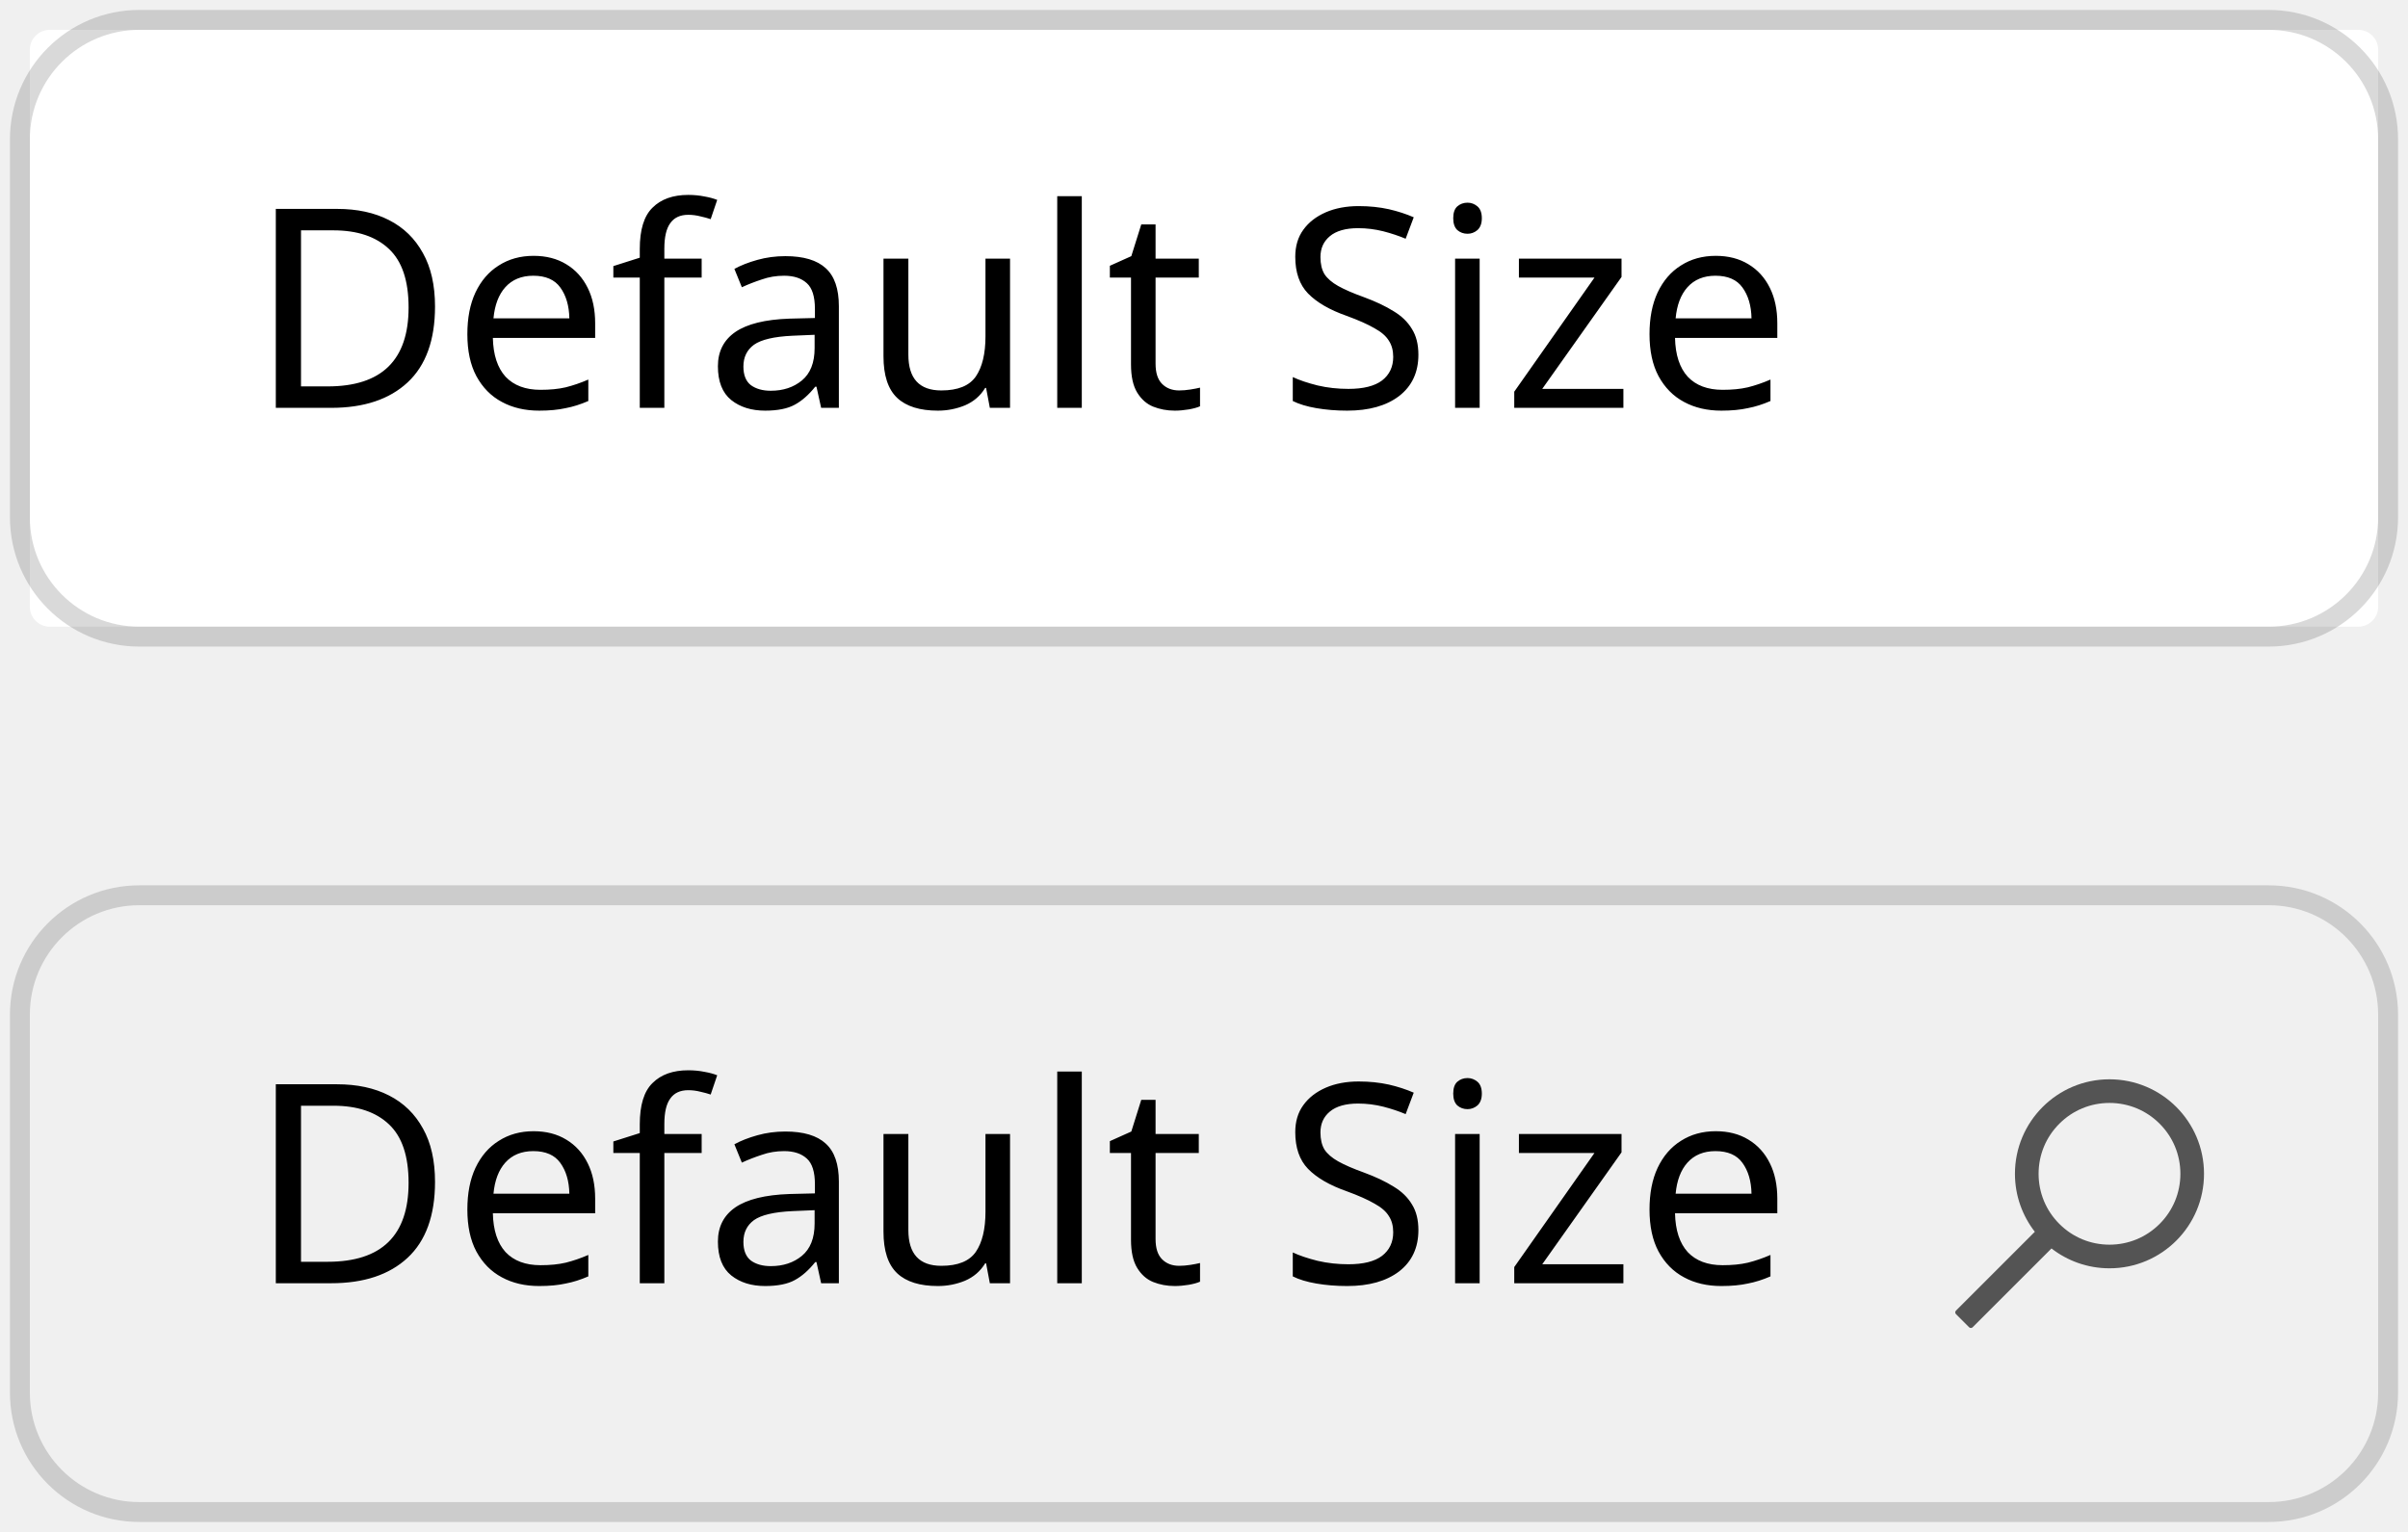
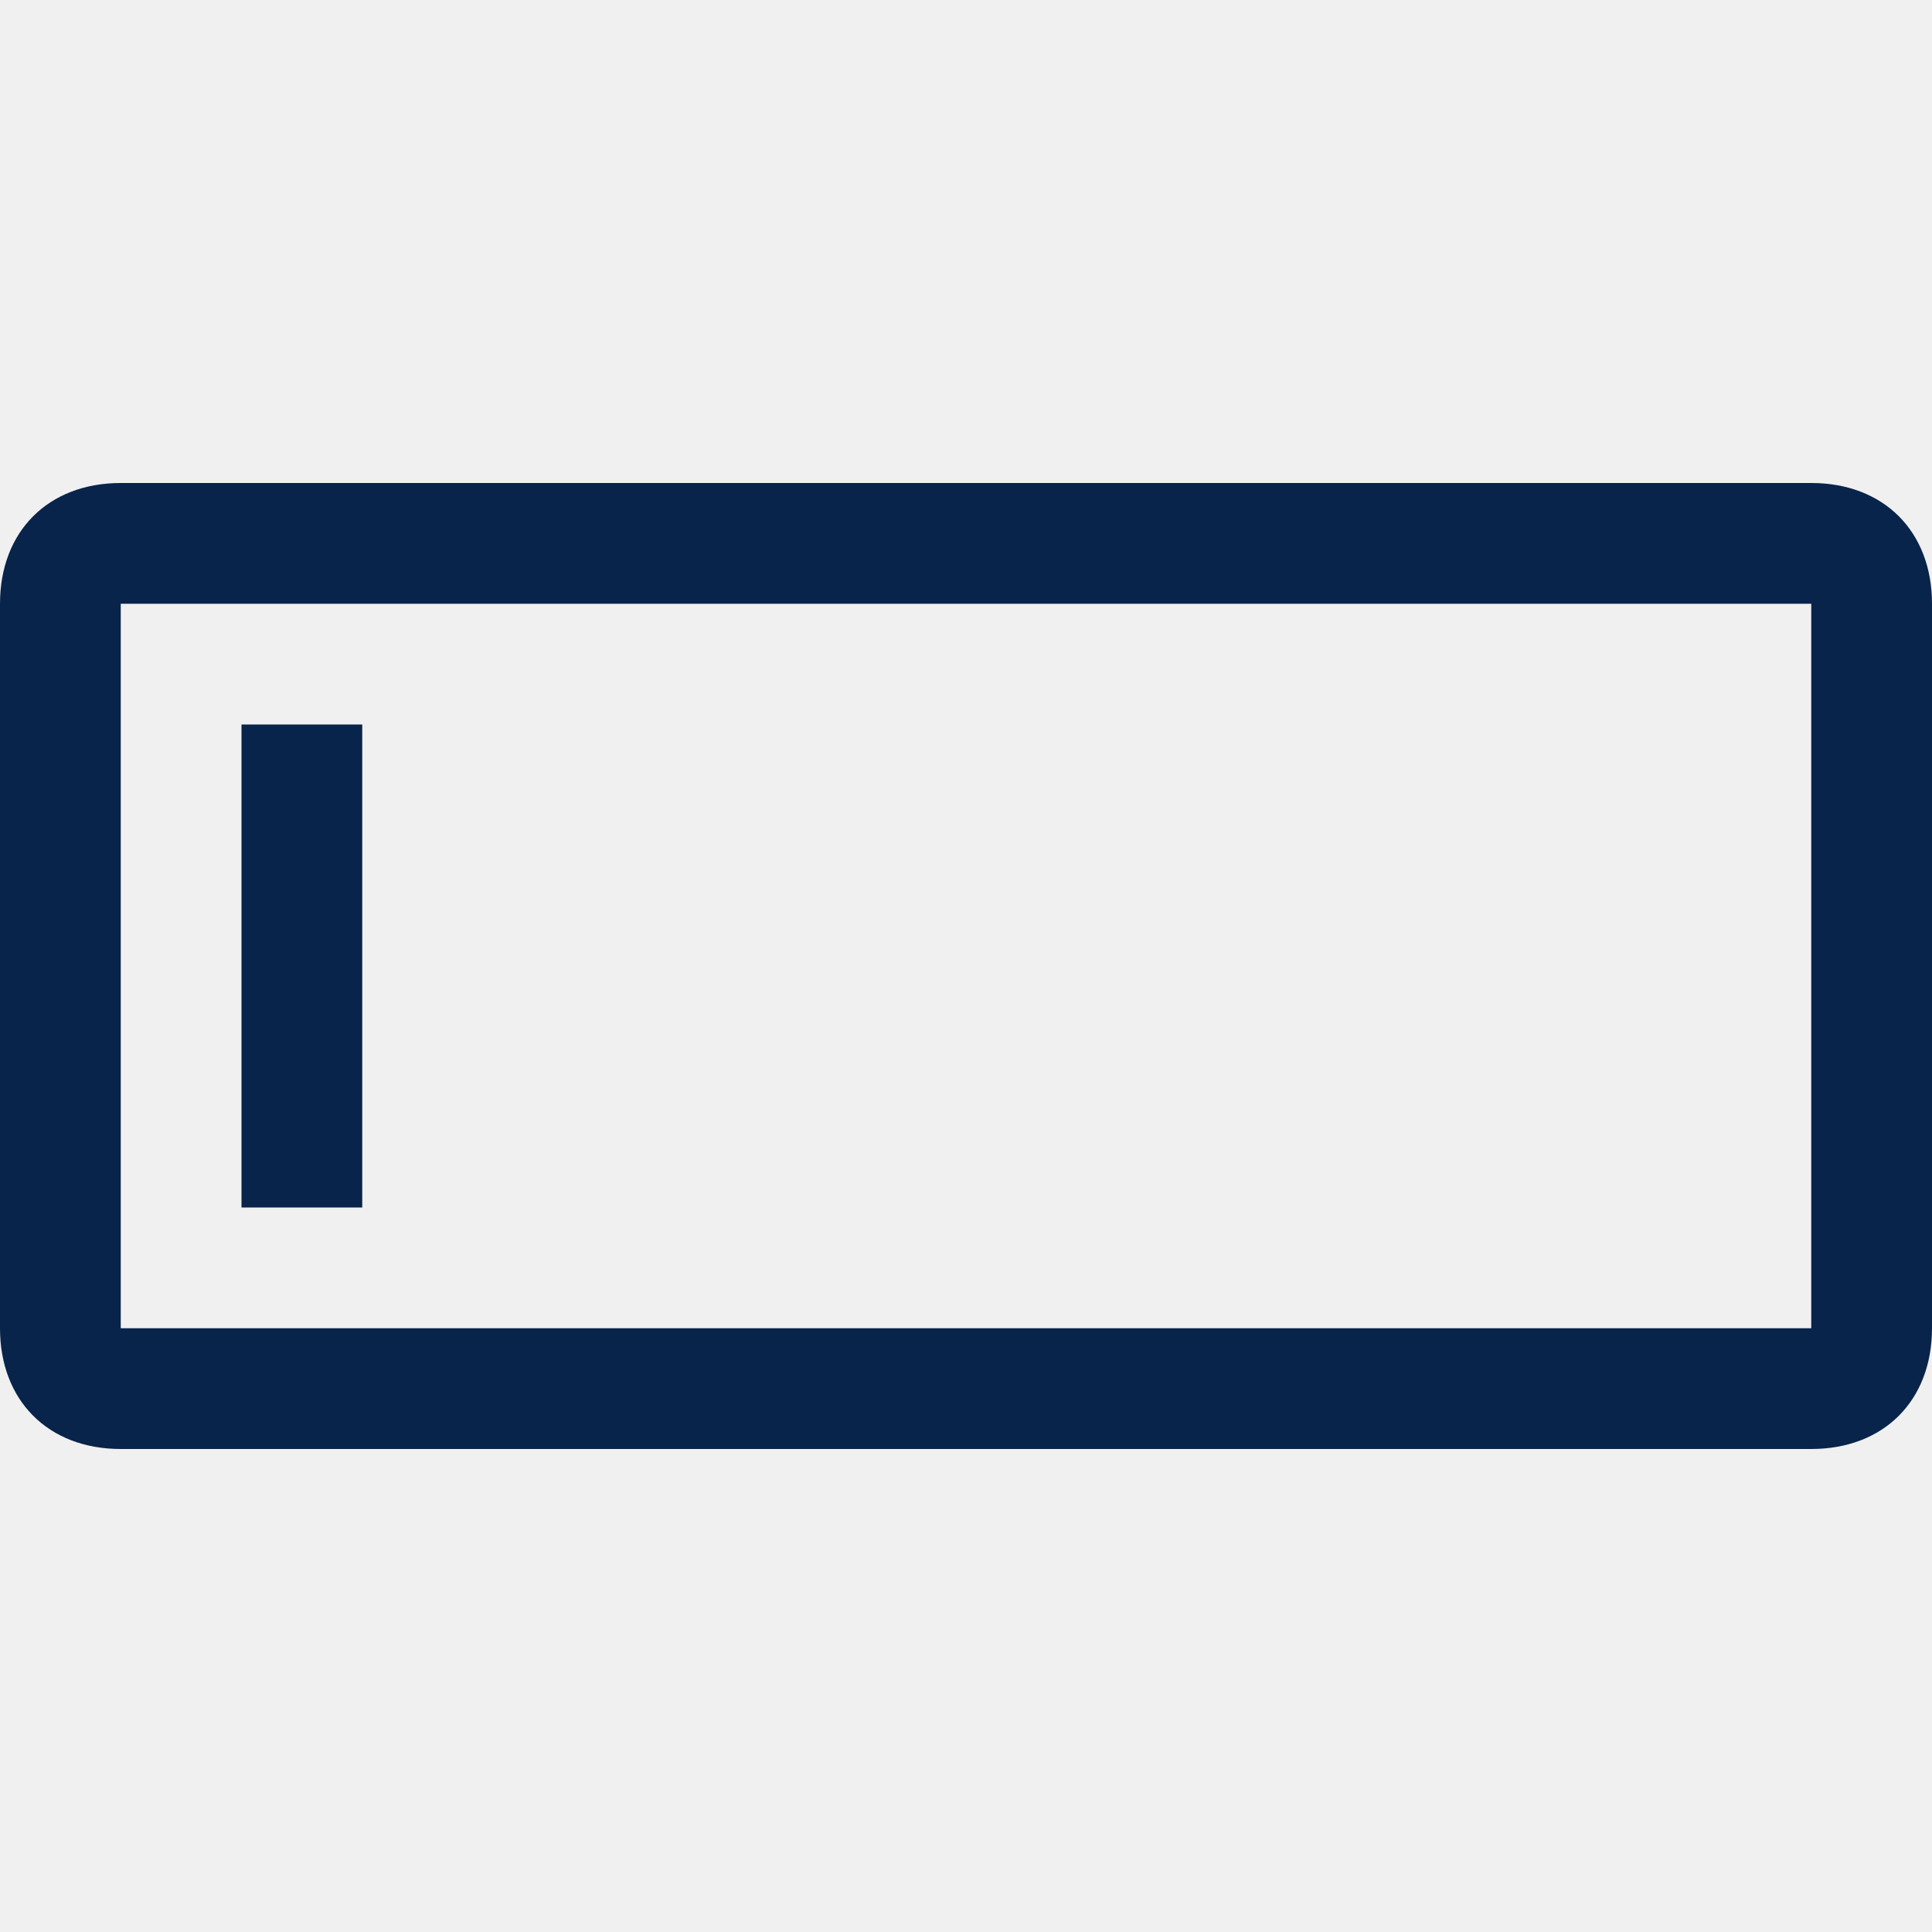
- <svg xmlns="http://www.w3.org/2000/svg" width="121px" height="77px" viewBox="0 0 121 77" version="1.1">
-   <g id="组件骨架图更新" stroke="none" stroke-width="1" fill="none" fill-rule="evenodd">
-     <g id="🎉-5.0-新版" transform="translate(-558, -1959)">
-       <g id="Input" transform="translate(559, 1960)">
-         <g id="3.DataEntry/Input/Default/Basic-#">
-           <g id="Z/Shape/RectangleRC/2px/RC-A">
-             <rect id="BG/fill" fill="#FFFFFF" fill-rule="nonzero" x="0.5" y="0.5" width="118" height="30" rx="1" />
-             <rect id="outline" stroke="#000000" opacity="0.15" x="0" y="0" width="119" height="31" rx="6" />
-           </g>
-           <text id="Default-Size" fill="#000000" fill-rule="nonzero" font-family="PingFangSC-Regular, PingFang SC" font-size="14" font-weight="normal">
-             <tspan x="11.5" y="19.5">Default Size</tspan>
-           </text>
-         </g>
-         <g id="3.DataEntry/Input/Default/IconRight" transform="translate(0, 44)">
-           <g id="3.DataEntry/Input/Default/Basic-#">
-             <g id="9.Box/1.Cards/4.Border" opacity="0.15" stroke="#000000">
-               <g id="Z/Shape/RectangleRC/2px/RC-A">
-                 <rect id="outline" x="0" y="0" width="119" height="31" rx="6" />
-               </g>
-             </g>
-             <text id="Default-Size" fill="#000000" fill-rule="nonzero" font-family="PingFangSC-Regular, PingFang SC" font-size="14" font-weight="normal">
-               <tspan x="11.5" y="19.5">Default Size</tspan>
-             </text>
-           </g>
-           <g id="7.Icon/interface/16.search" opacity="0.65" transform="translate(97.24961, 9.25)" fill="#000000" fill-rule="nonzero">
-             <path d="M7.75,8.8817842e-16 C5.127,8.8817842e-16 3,2.127 3,4.75 C3,5.848 3.374,6.859 3.999,7.664 L0.036,11.627 C-0.012,11.675 -0.012,11.755 0.036,11.803 L0.697,12.464 C0.746,12.512 0.825,12.512 0.874,12.464 L4.836,8.502 C5.641,9.127 6.652,9.5 7.75,9.5 C10.374,9.5 12.5,7.373 12.5,4.75 C12.5,2.127 10.374,8.8817842e-16 7.75,8.8817842e-16 Z M10.269,7.269 C9.597,7.942 8.702,8.312 7.75,8.312 C6.799,8.312 5.904,7.942 5.232,7.269 C4.558,6.597 4.188,5.702 4.188,4.75 C4.188,3.798 4.558,2.903 5.232,2.231 C5.904,1.558 6.799,1.188 7.75,1.188 C8.702,1.188 9.597,1.558 10.269,2.231 C10.943,2.903 11.313,3.798 11.313,4.75 C11.313,5.702 10.943,6.597 10.269,7.269 Z" id="fill" />
-           </g>
-         </g>
-       </g>
-     </g>
-   </g>
+ <svg xmlns="http://www.w3.org/2000/svg" width="800" height="800" viewBox="0 0 800 800" fill="none">
+   <path d="M800 250C800 220 780 200 750 200H50C20 200 0 220 0 250V550C0 580 20 600 50 600H750C780 600 800 580 800 550V250ZM750 550H50V250H750V550Z" fill="#09244B" />
+   <path d="M100 300H150V500H100V300Z" fill="#09244B" />
</svg>
